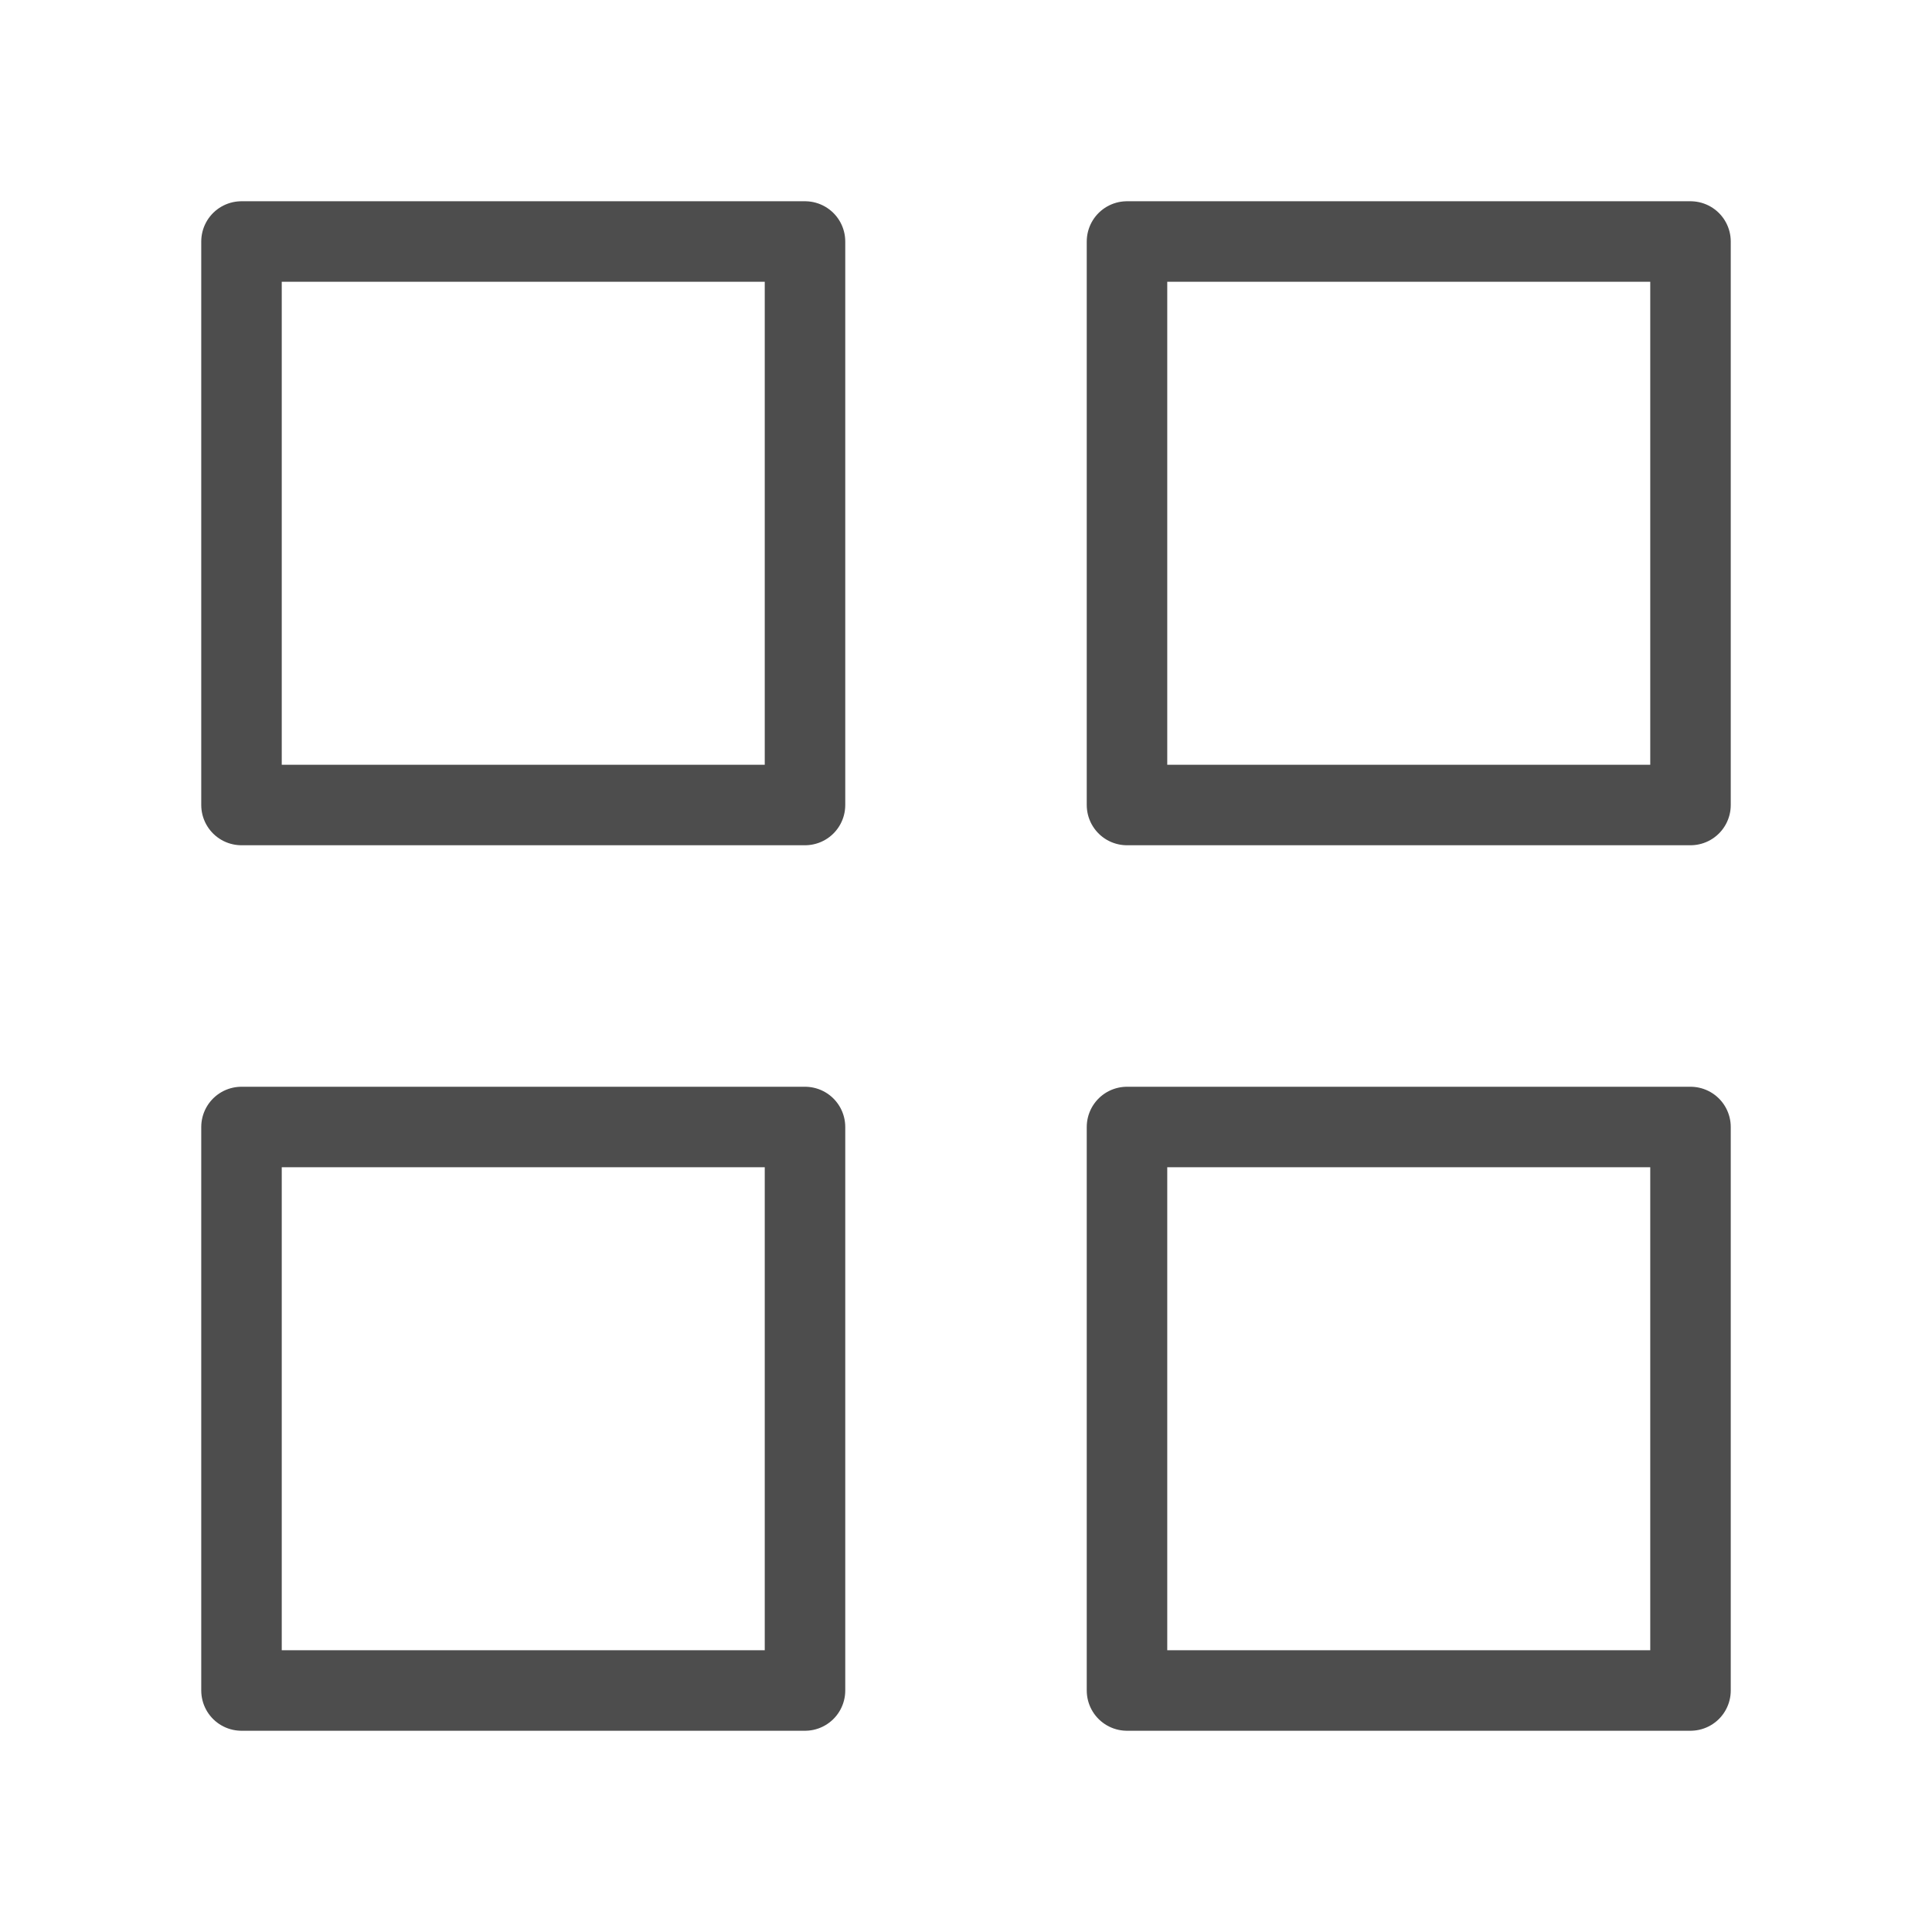
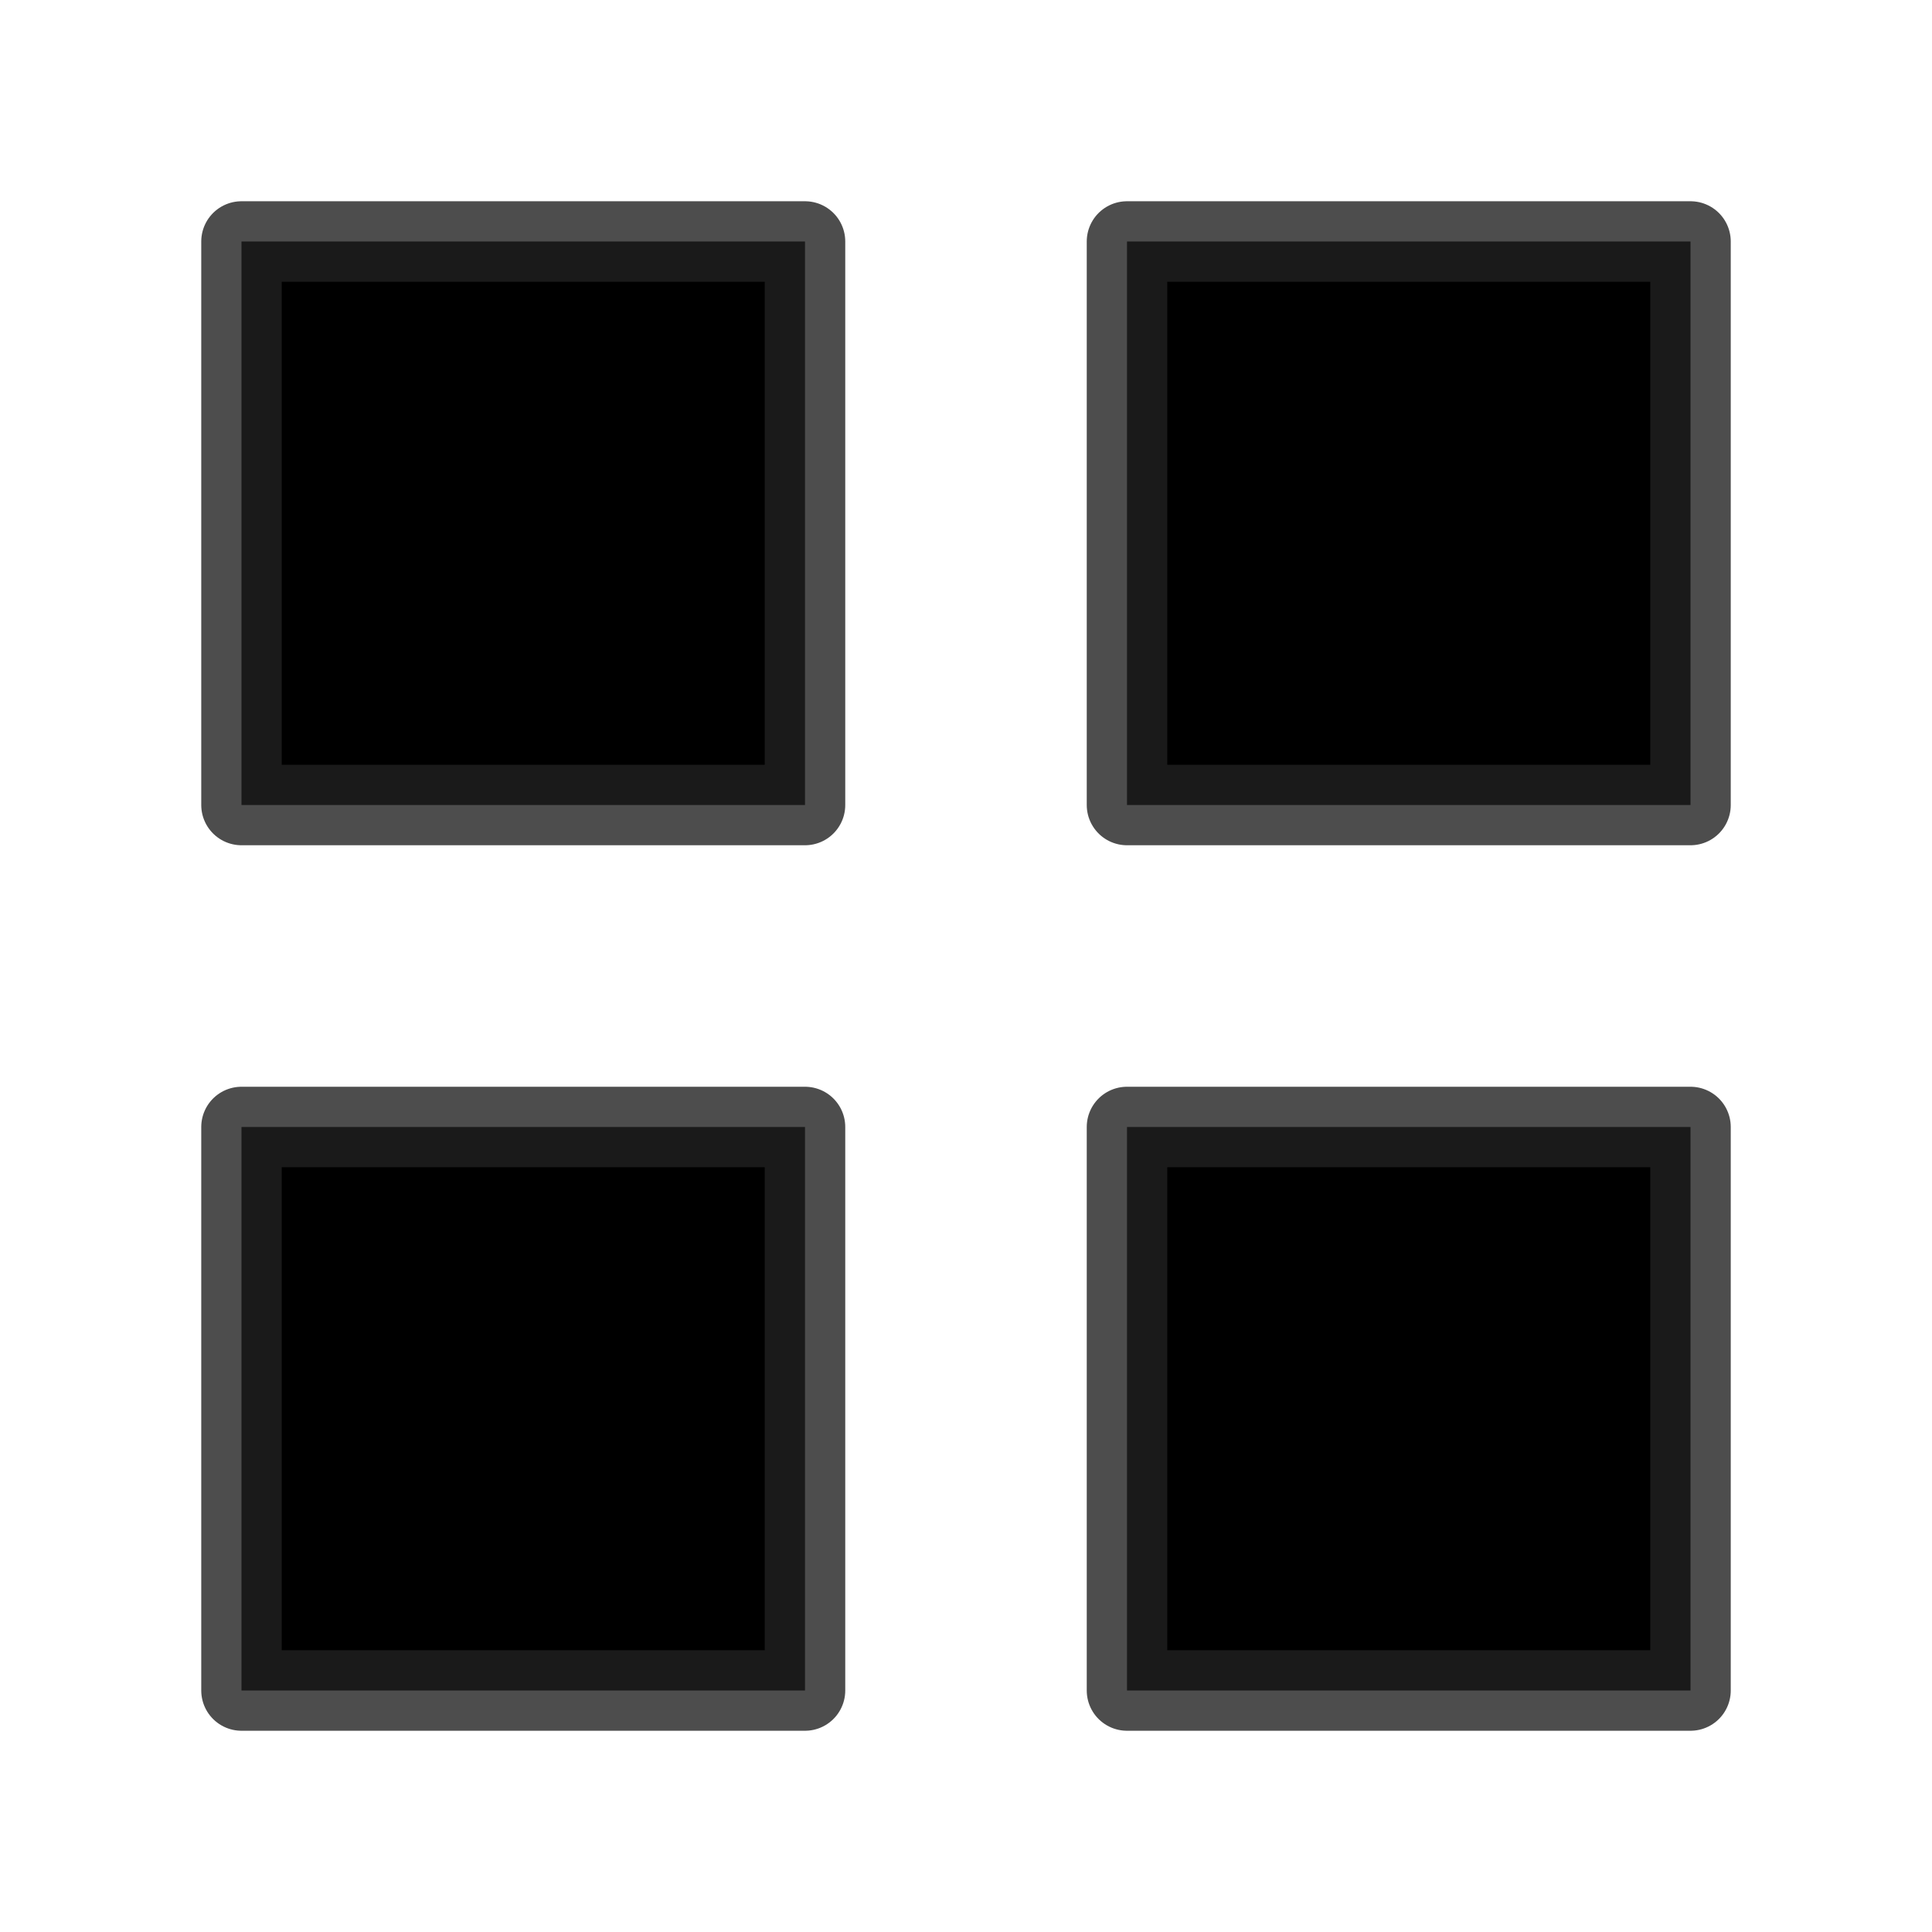
- <svg xmlns="http://www.w3.org/2000/svg" width="24" height="24" viewBox="0 0 24 24" fill="none" version="1.1" id="svg12">
+ <svg xmlns="http://www.w3.org/2000/svg" viewBox="0 0 24 24" version="1.1" id="svg12">
  <defs id="defs16" />
  <path fill-rule="evenodd" clip-rule="evenodd" d="M3 3H10V10H3V3Z" stroke="#212121" stroke-opacity="0.8" stroke-linecap="round" stroke-linejoin="round" id="path4" />
  <path fill-rule="evenodd" clip-rule="evenodd" d="M14 3H21V10H14V3Z" stroke="#212121" stroke-opacity="0.8" stroke-linecap="round" stroke-linejoin="round" id="path6" />
  <path fill-rule="evenodd" clip-rule="evenodd" d="M14 14H21V21H14V14Z" stroke="#212121" stroke-opacity="0.8" stroke-linecap="round" stroke-linejoin="round" id="path8" />
  <path fill-rule="evenodd" clip-rule="evenodd" d="M3 14H10V21H3V14Z" stroke="#212121" stroke-opacity="0.8" stroke-linecap="round" stroke-linejoin="round" id="path10" />
</svg>
